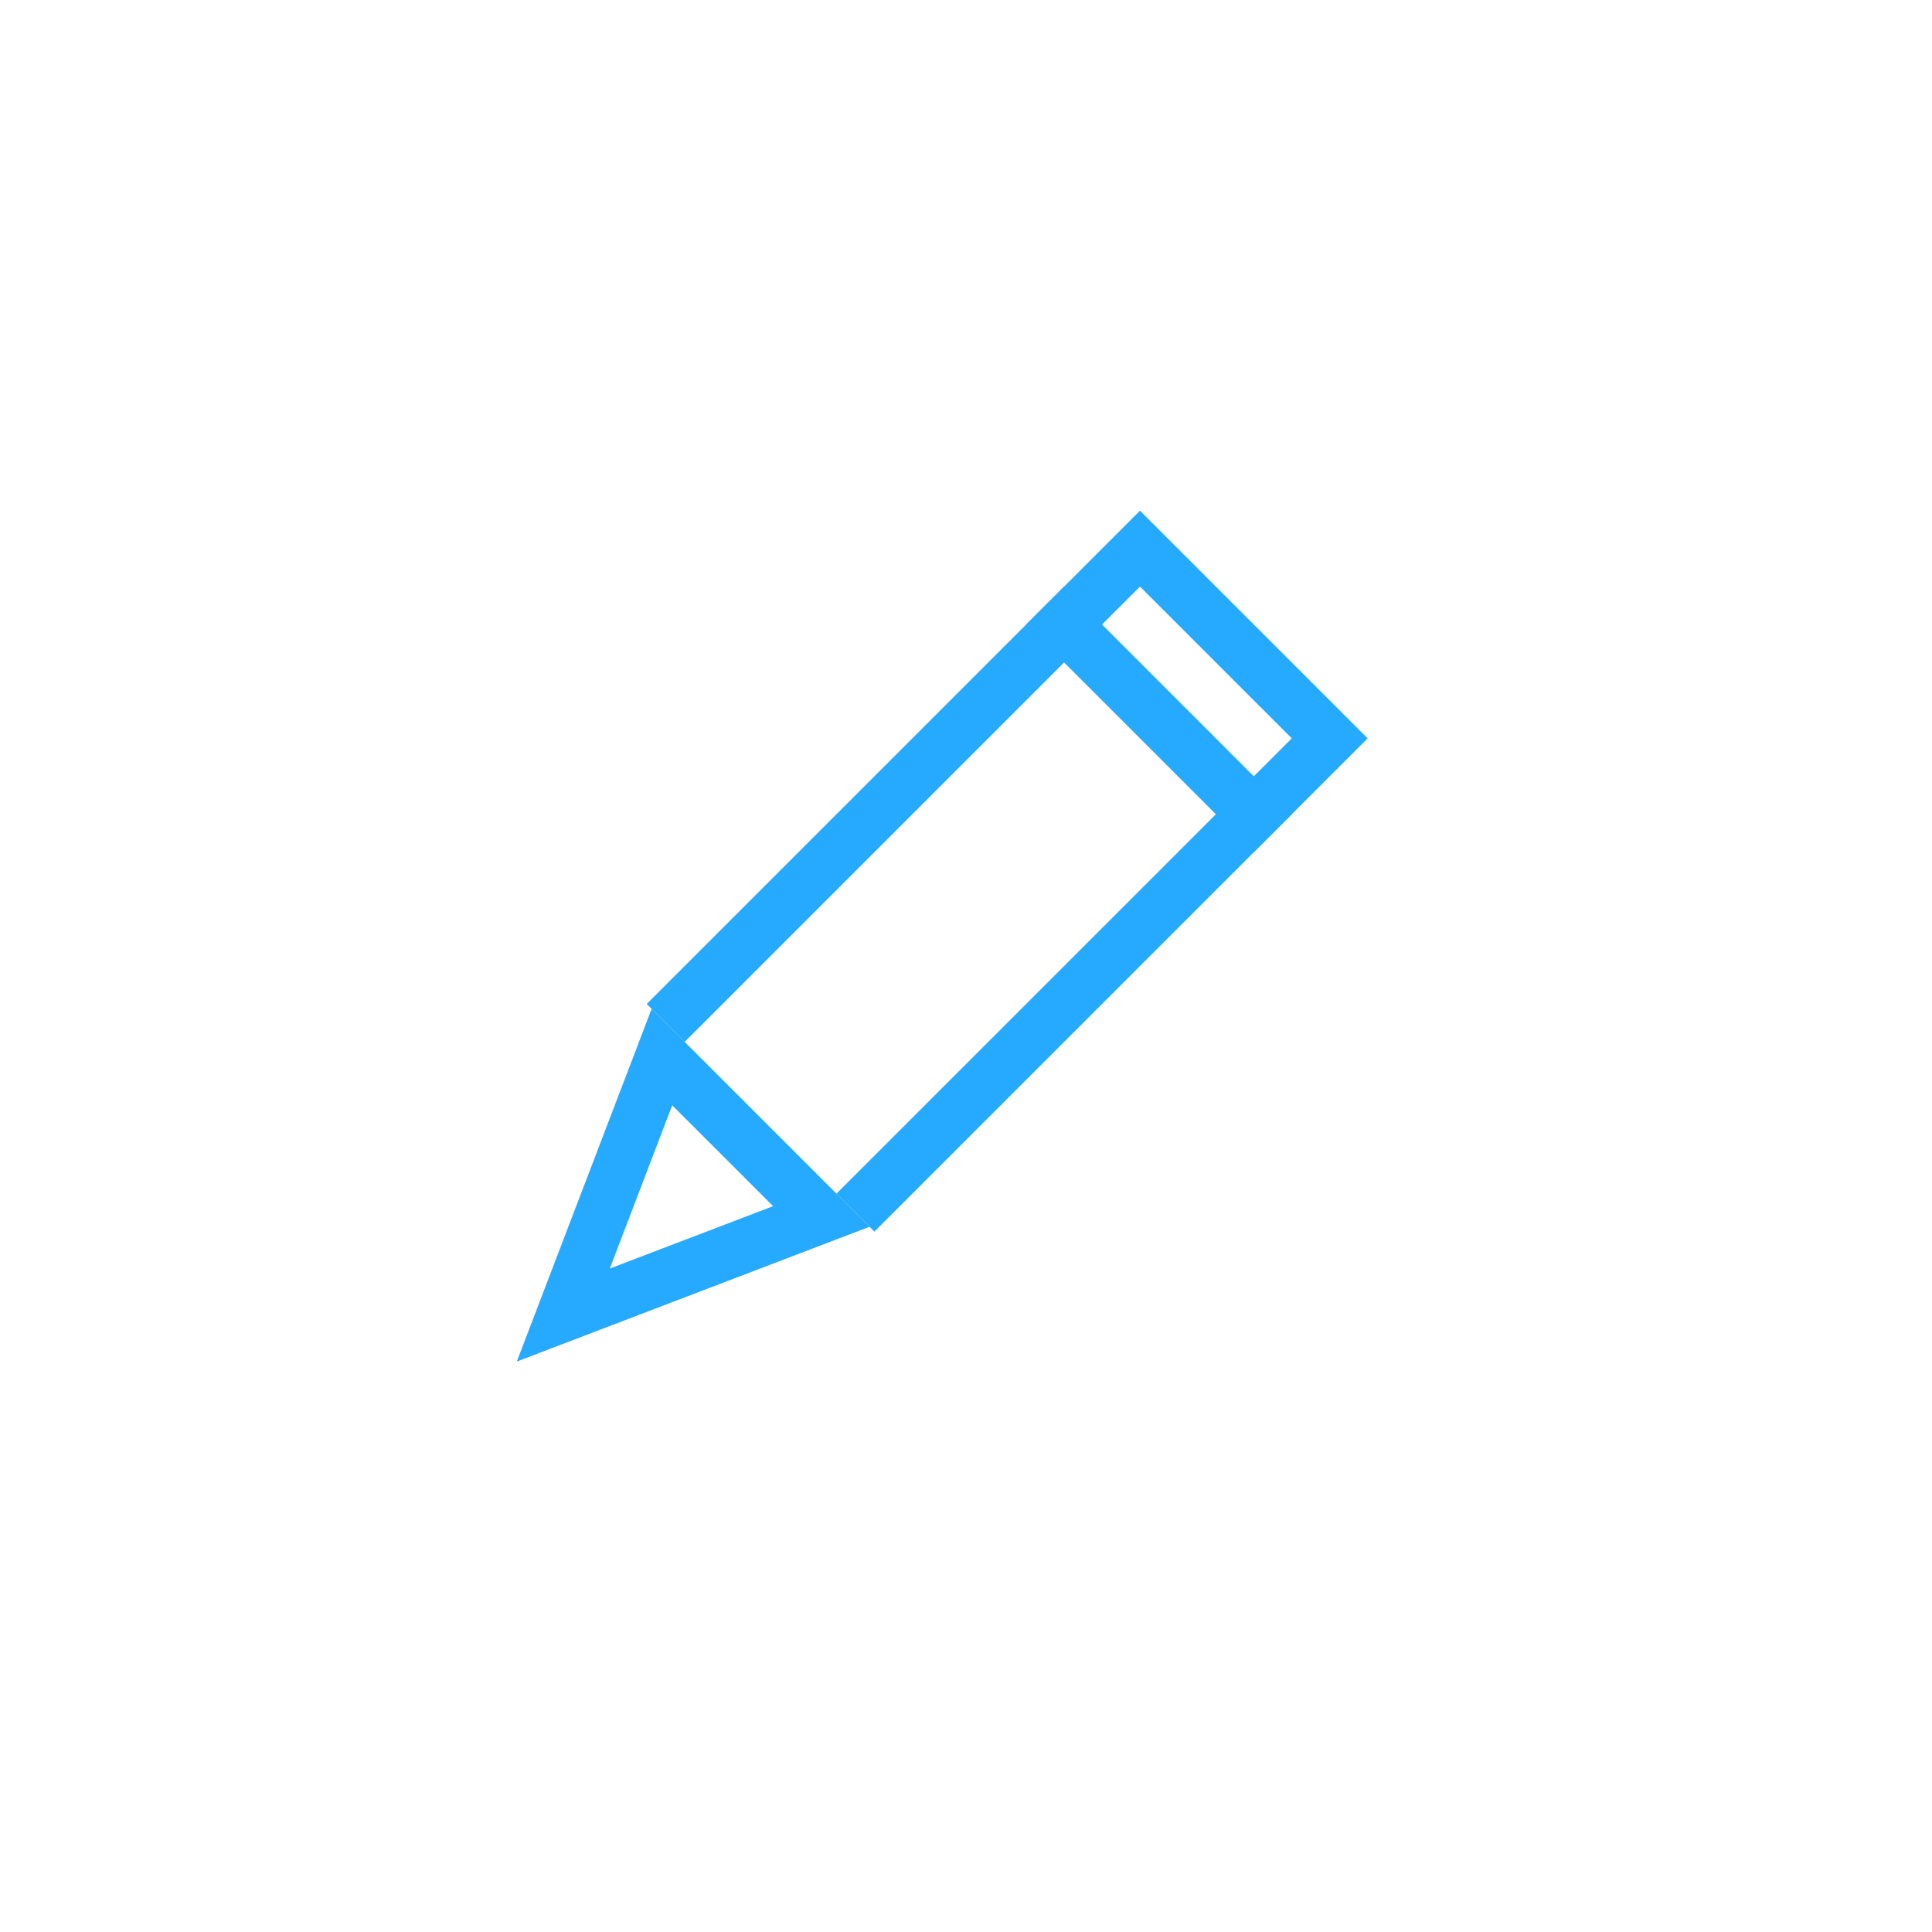
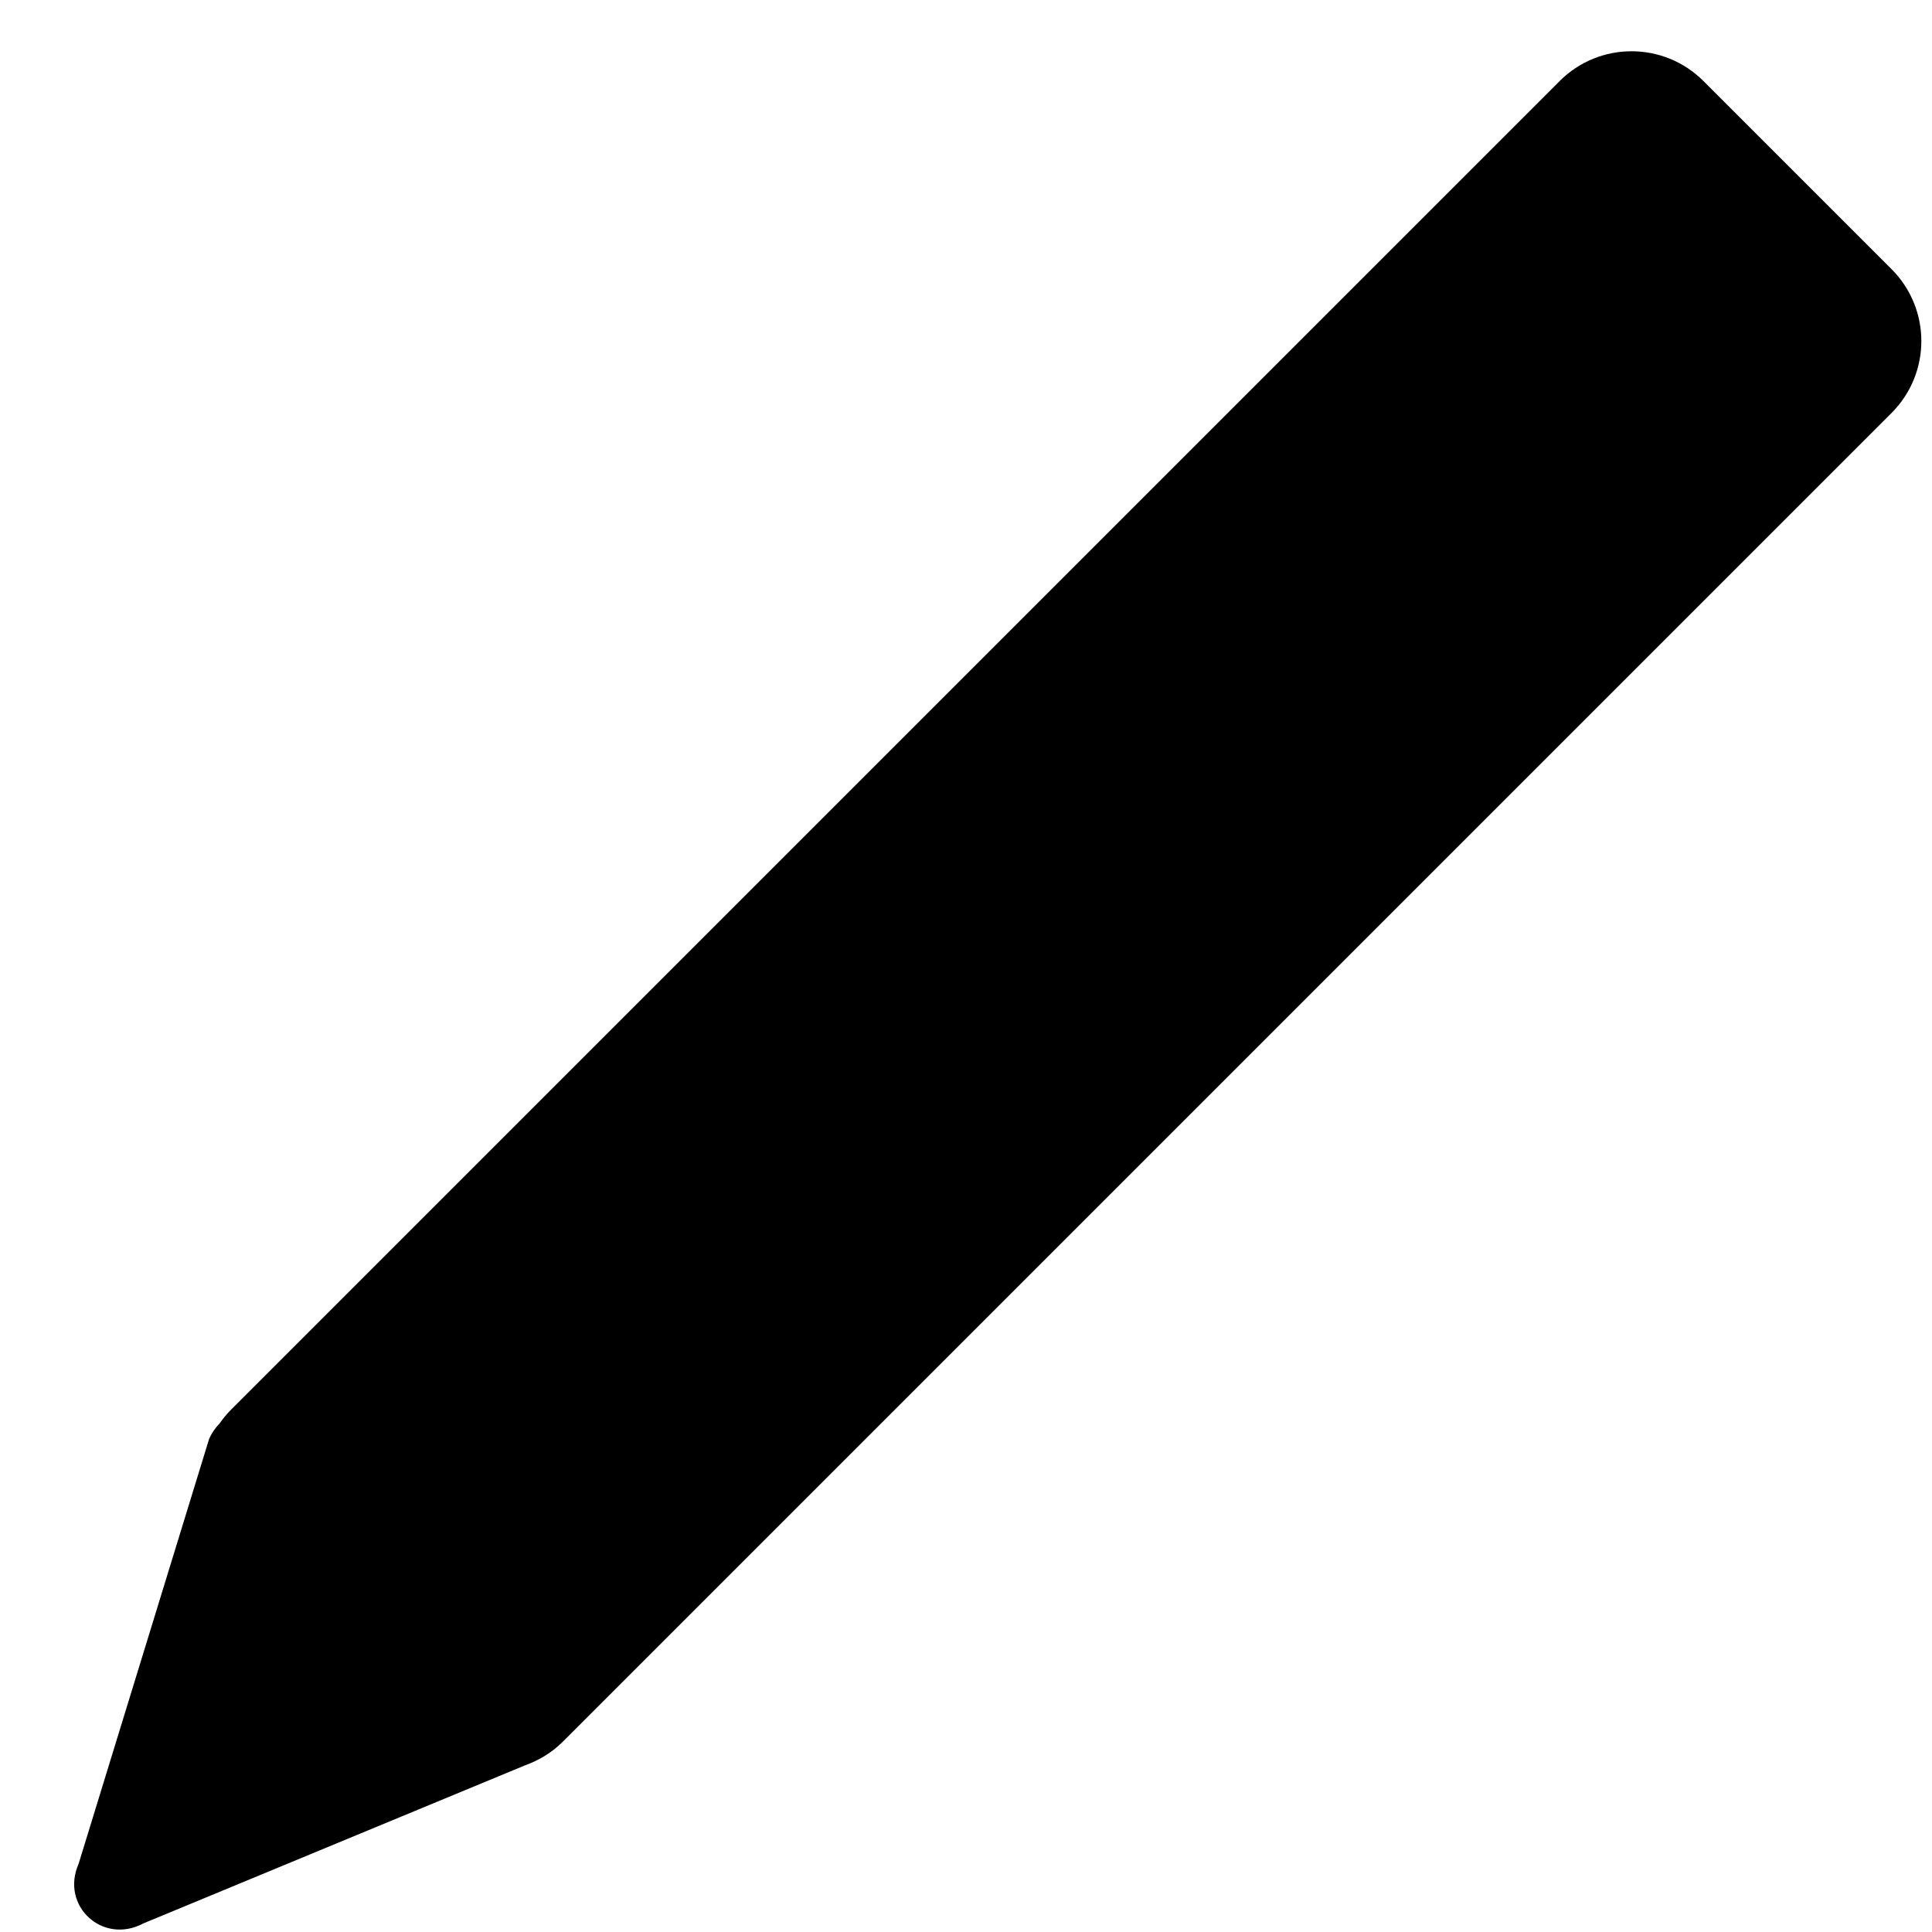
- <svg xmlns="http://www.w3.org/2000/svg" width="36" height="36" viewBox="0 0 36 36">
-   <g fill="none" fill-rule="evenodd">
-     <path fill="none" d="M0 0h36v36H0z" />
-     <g stroke="#25AAFF">
-       <path d="M21.242 10.223l-8.484 8.484M21.242 10.223l3.535 3.535M24.777 13.758l-8.484 8.484" id="Line" stroke-linecap="square" />
-       <path d="M19.828 11.637l3.535 3.535" stroke-linecap="square" />
-       <path d="M12.334 19.697l2.97 2.97-4.808 1.837 1.838-4.807z" />
+ <svg xmlns="http://www.w3.org/2000/svg" width="19px" height="19px" viewBox="0 0 19 19" version="1.1">
+   <defs />
+   <g id="Symbols" stroke="none" stroke-width="1" fill="none" fill-rule="evenodd">
+     <g id="icons" transform="translate(-481, -202)" fill="#000000">
+       <path d="M482.4,214.463 C482.499,214.497 482.606,214.515 482.717,214.515 L482.717,214.515 L501.192,214.515 C501.745,214.515 502.192,214.067 502.192,213.515 L502.192,213.515 L502.192,210.899 C502.192,210.347 501.745,209.899 501.192,209.899 L501.192,209.899 L482.717,209.899 L482.717,209.899 C482.656,209.899 482.597,209.905 482.539,209.915 C482.478,209.916 482.416,209.927 482.356,209.951 L478.496,211.997 C478.074,212.161 478.098,212.73 478.532,212.862 L482.283,214.416 C482.317,214.432 482.352,214.447 482.388,214.459 L482.392,214.461 C482.395,214.462 482.397,214.463 482.4,214.463 Z" id="pencil" transform="translate(490.1924, 212.2072) rotate(-45) translate(-490.1924, -212.2072) " />
    </g>
  </g>
</svg>
